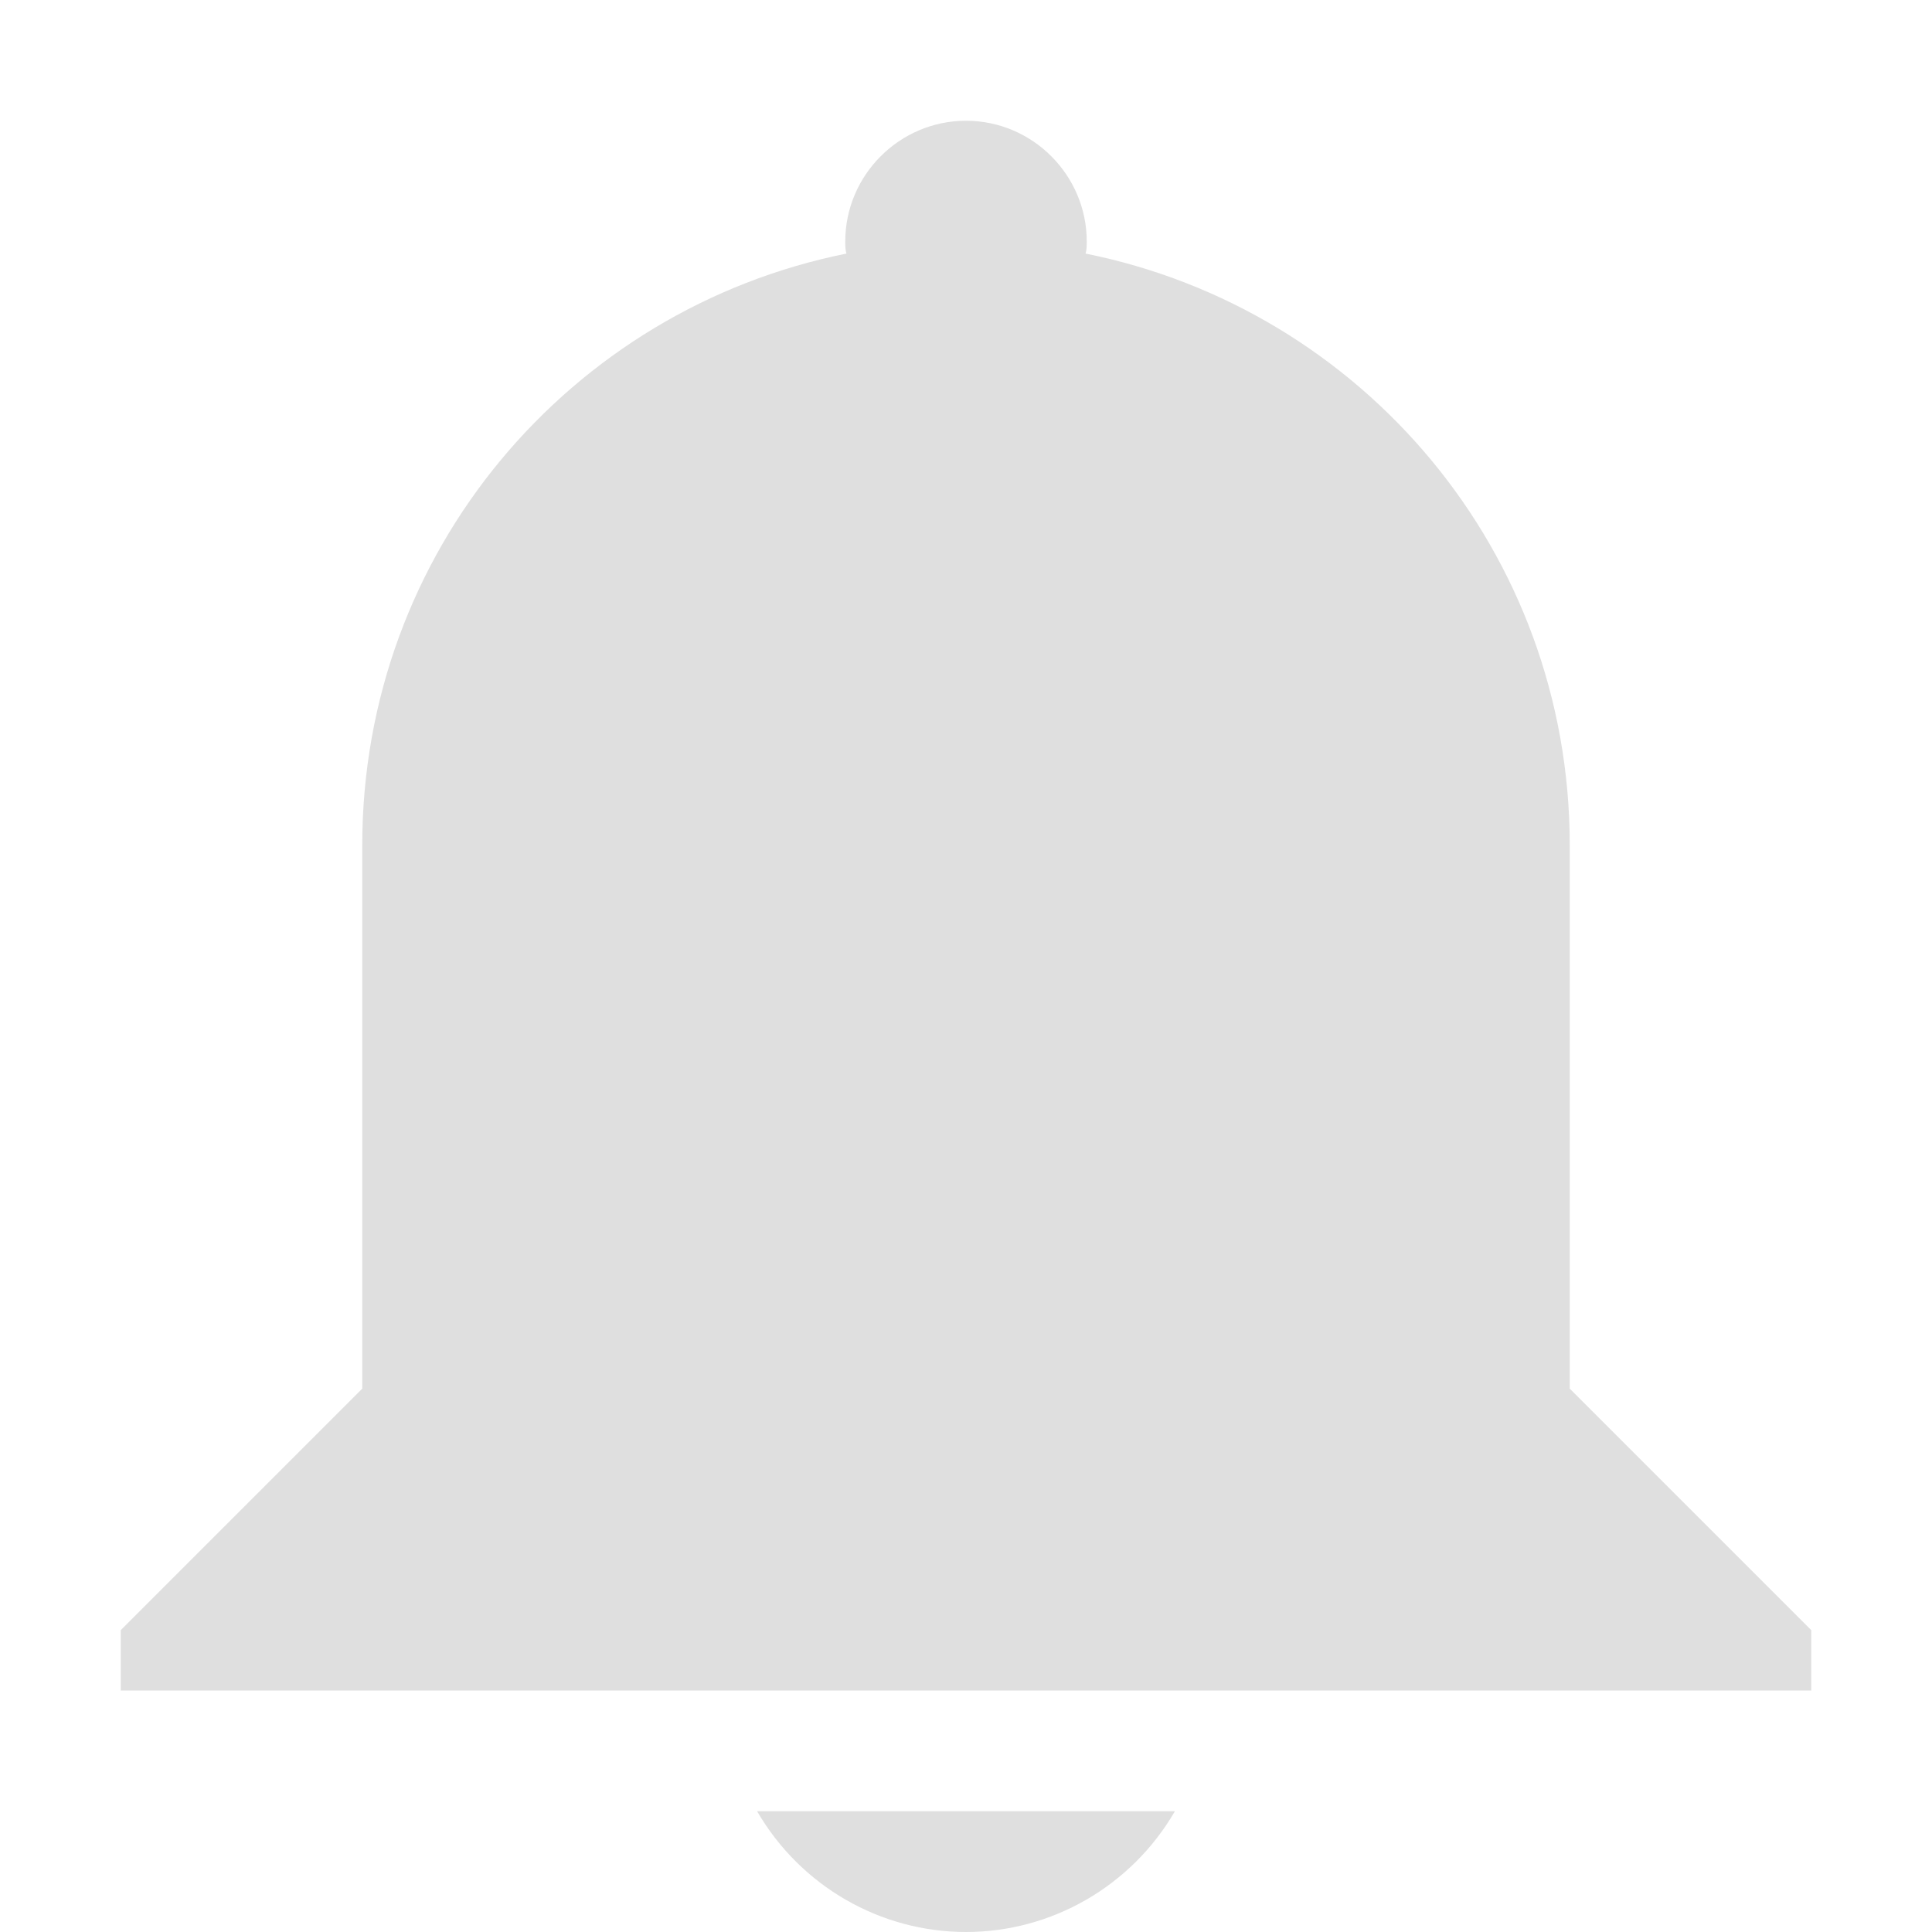
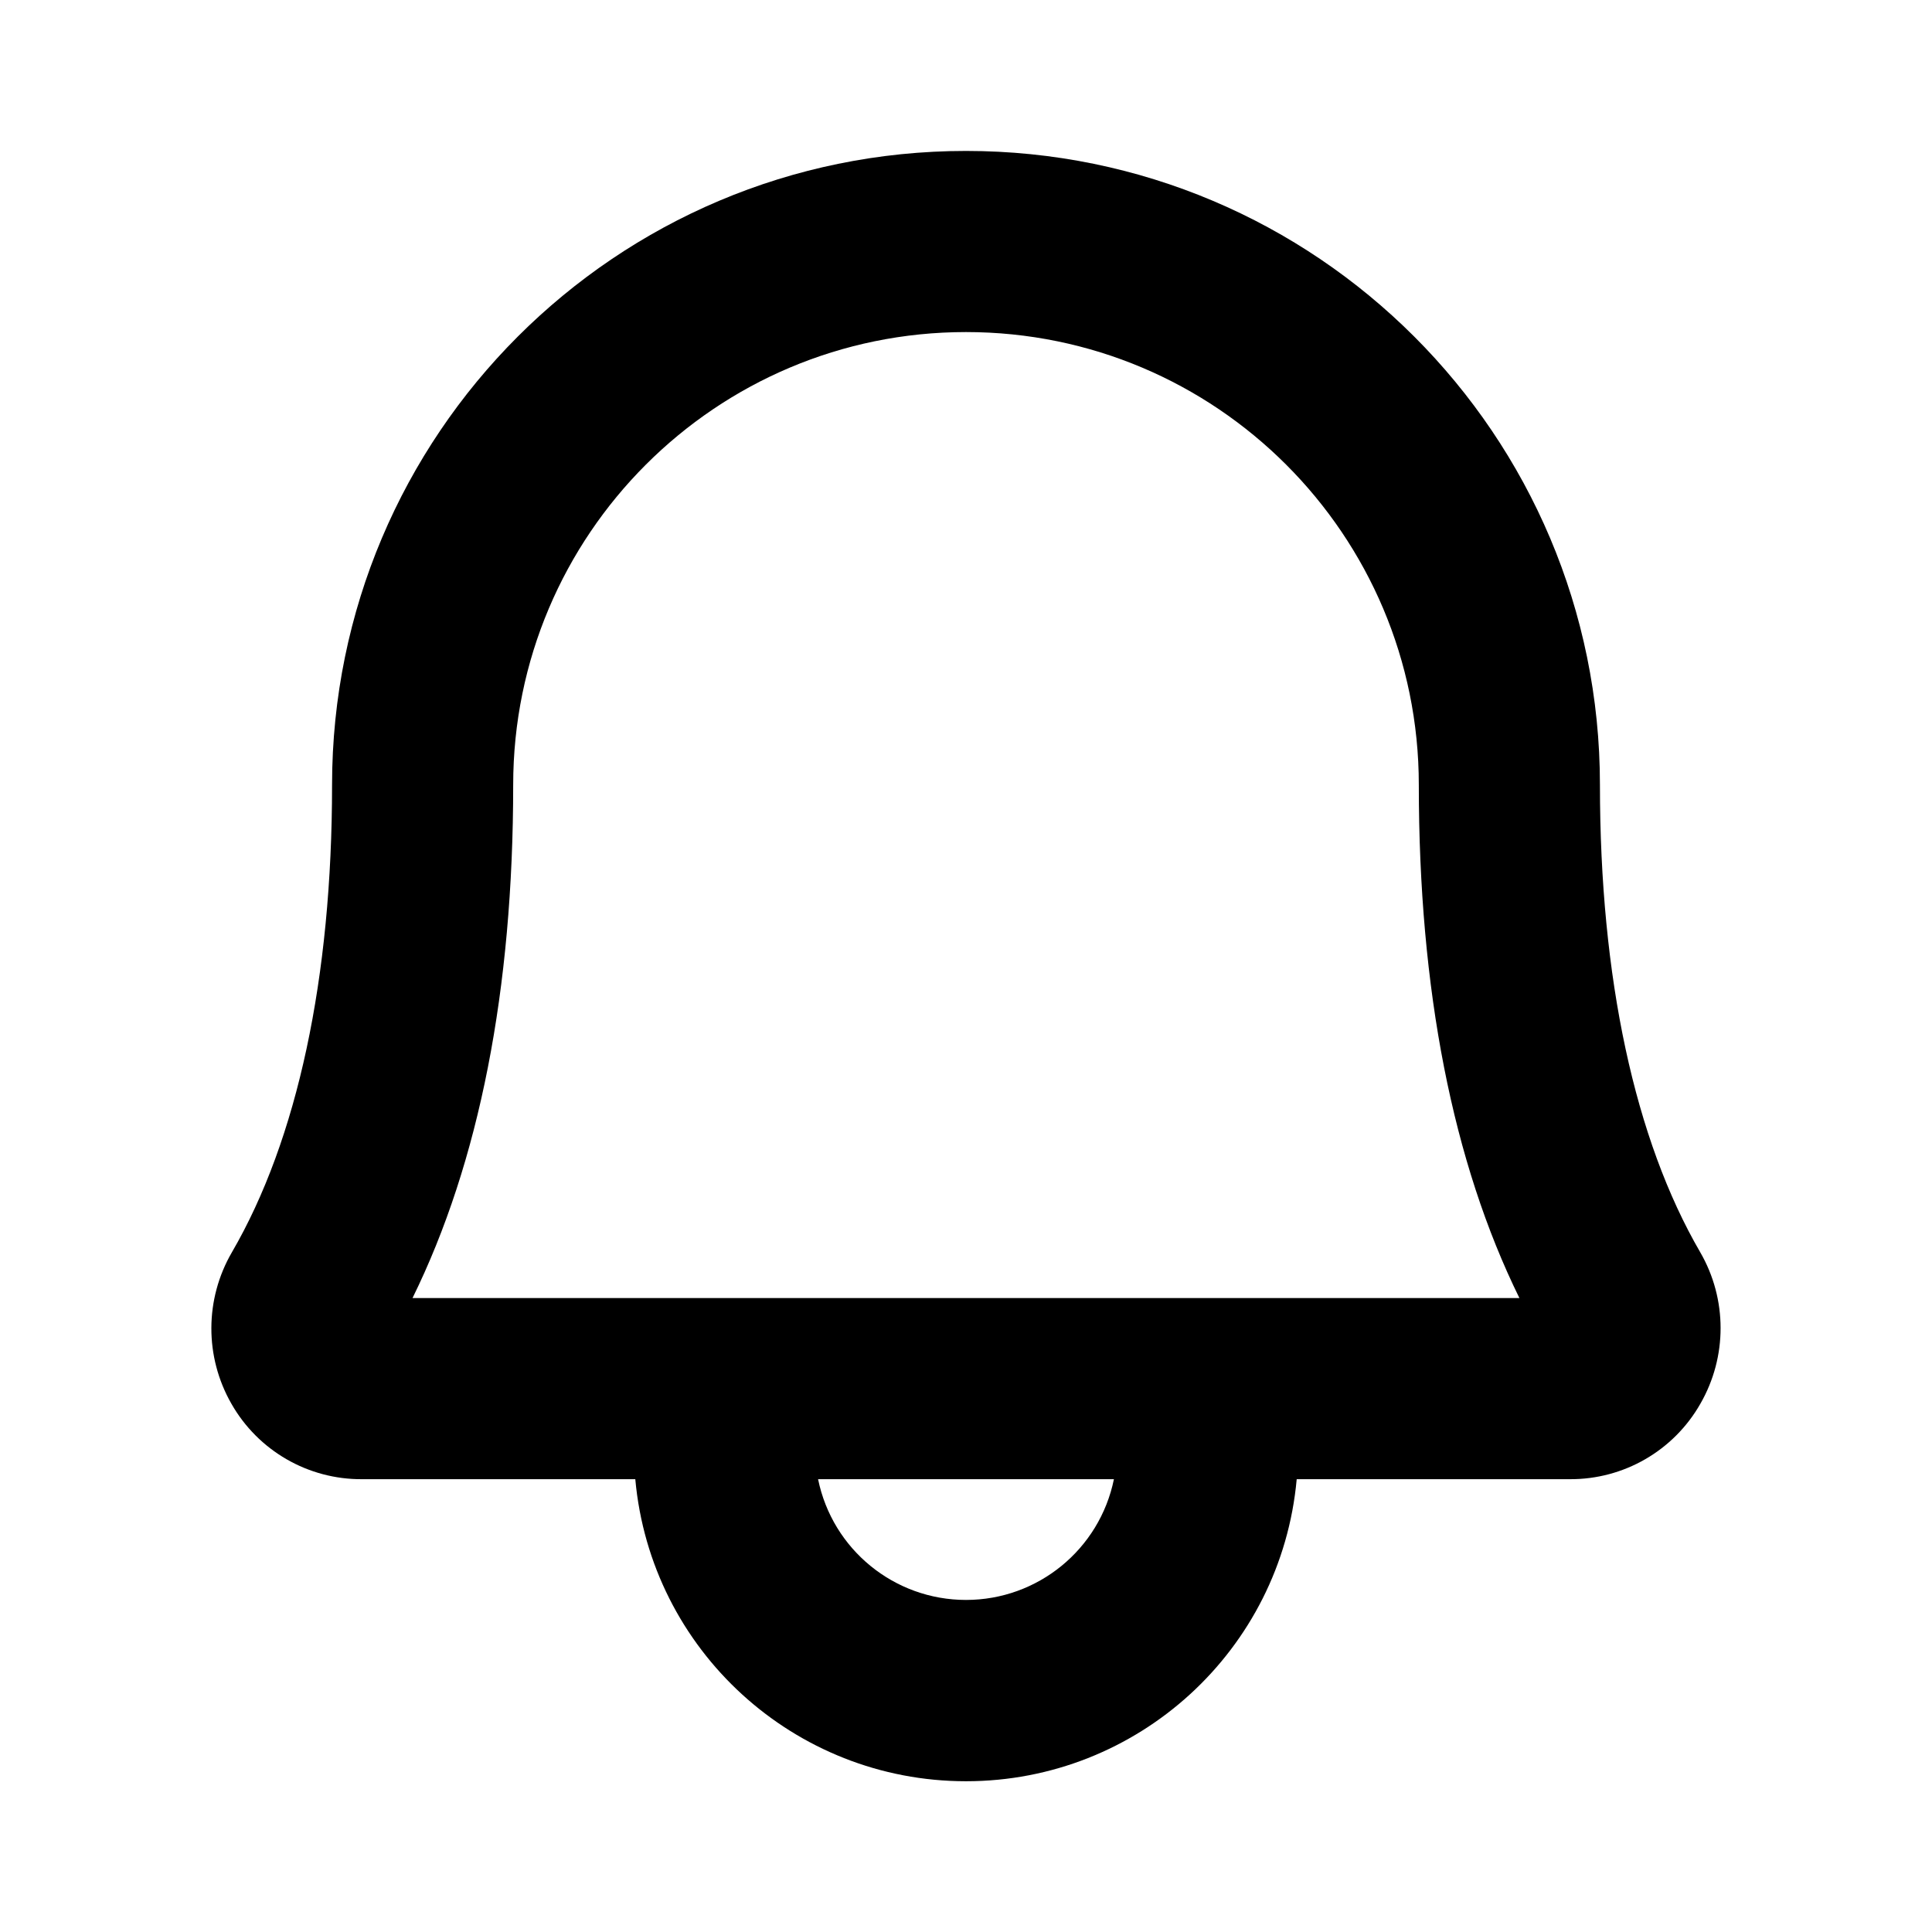
- <svg xmlns="http://www.w3.org/2000/svg" width="16" height="16" version="1.1">
-   <defs>
-     <style id="current-color-scheme" type="text/css">.ColorScheme-Text { color:#dfdfdf; } .ColorScheme-Highlight { color:#4285f4; } .ColorScheme-NeutralText { color:#ff9800; } .ColorScheme-PositiveText { color:#4caf50; } .ColorScheme-NegativeText { color:#f44336; }</style>
-   </defs>
-   <path class="ColorScheme-Text" d="m8 1c0.55 0 1 0.45 1 1 0 0.03 0 0.07-0.01 0.1 2.29 0.46 4.01 2.47 4.01 4.9v4.5l2 2v0.5h-14v-0.5l2-2v-4.5c0-2.43 1.72-4.44 4.01-4.9-0.01-0.03-0.01-0.07-0.01-0.1 0-0.55 0.45-1 1-1zm1.73 14c-0.36 0.62-1.02 1-1.73 1s-1.37-0.38-1.73-1z" style="fill:currentColor" />
+ <svg xmlns="http://www.w3.org/2000/svg" width="16" height="16" viewBox="0 0 256 256">
+   <path fill="#000" d="M225.29 165.93C216.61 151 212 129.57 212 104a84 84 0 0 0-168 0c0 25.58-4.59 47-13.27 61.93a20.08 20.08 0 0 0-.07 20.07A19.77 19.77 0 0 0 48 196h36.18a44 44 0 0 0 87.64 0H208a19.77 19.77 0 0 0 17.31-10a20.08 20.08 0 0 0-.02-20.07M128 212a20 20 0 0 1-19.6-16h39.2a20 20 0 0 1-19.6 16m-73.34-40C63.51 154 68 131.14 68 104a60 60 0 0 1 120 0c0 27.13 4.48 50 13.33 68Z" />
</svg>
